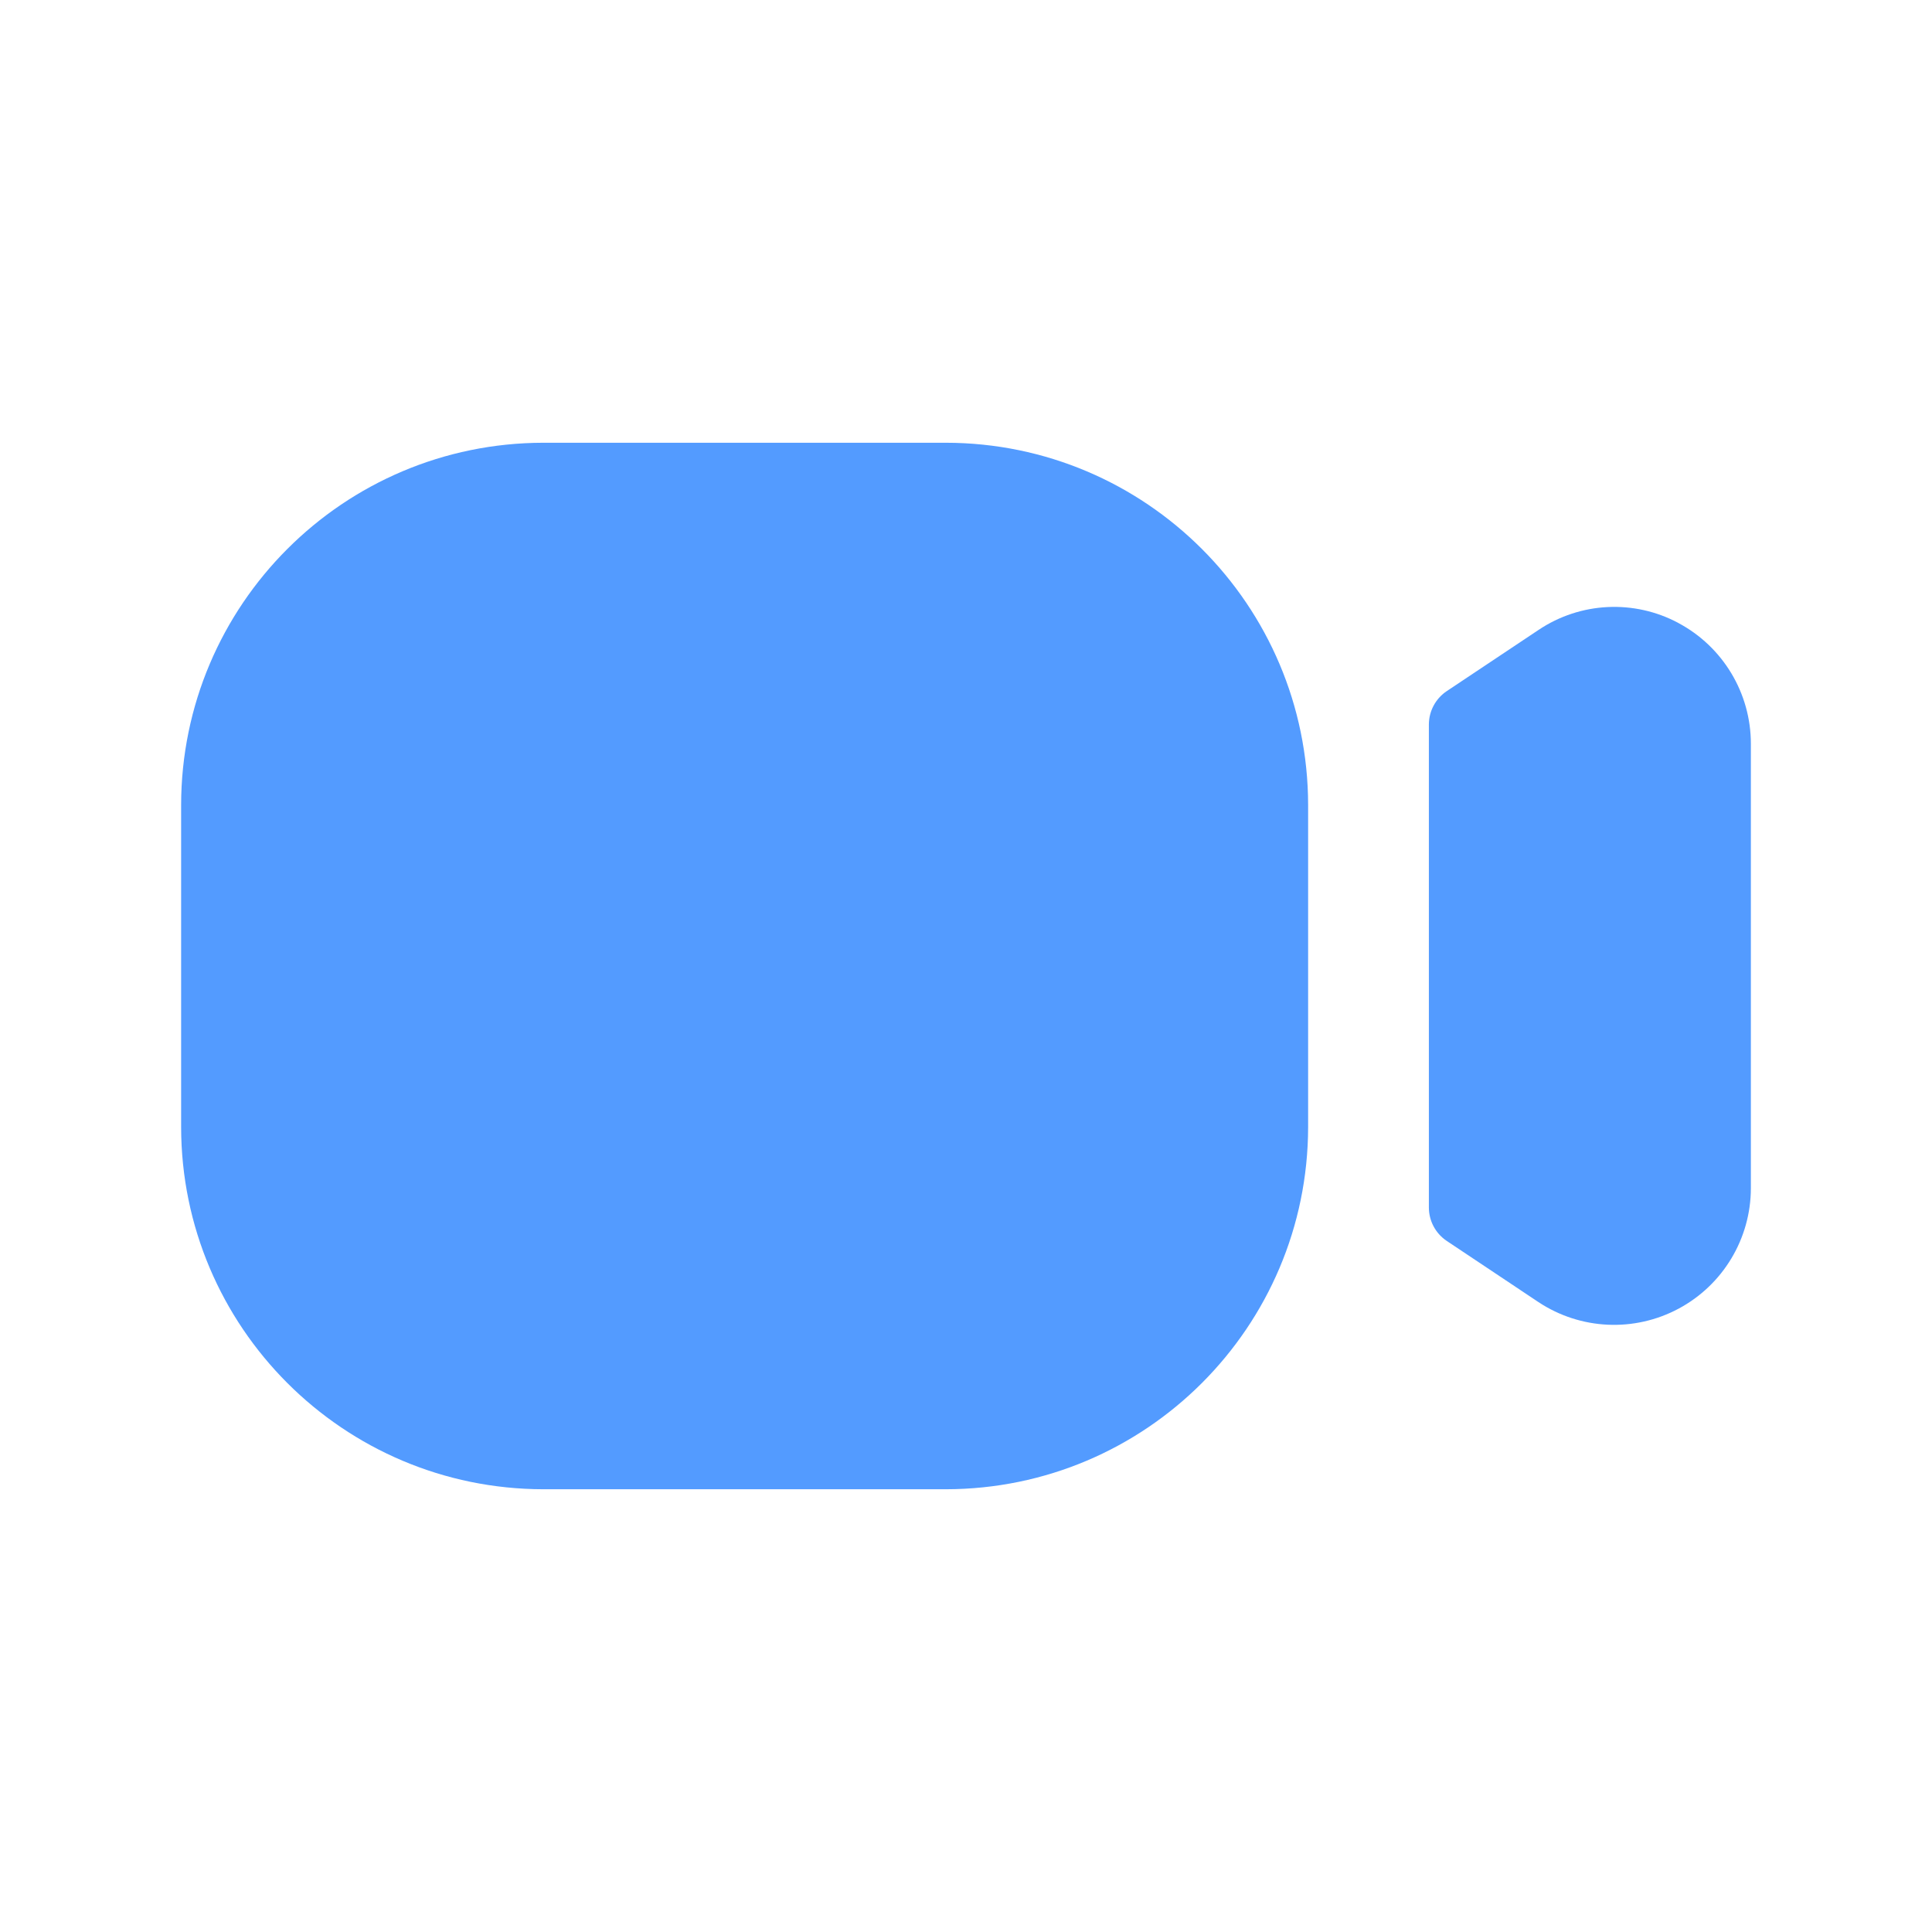
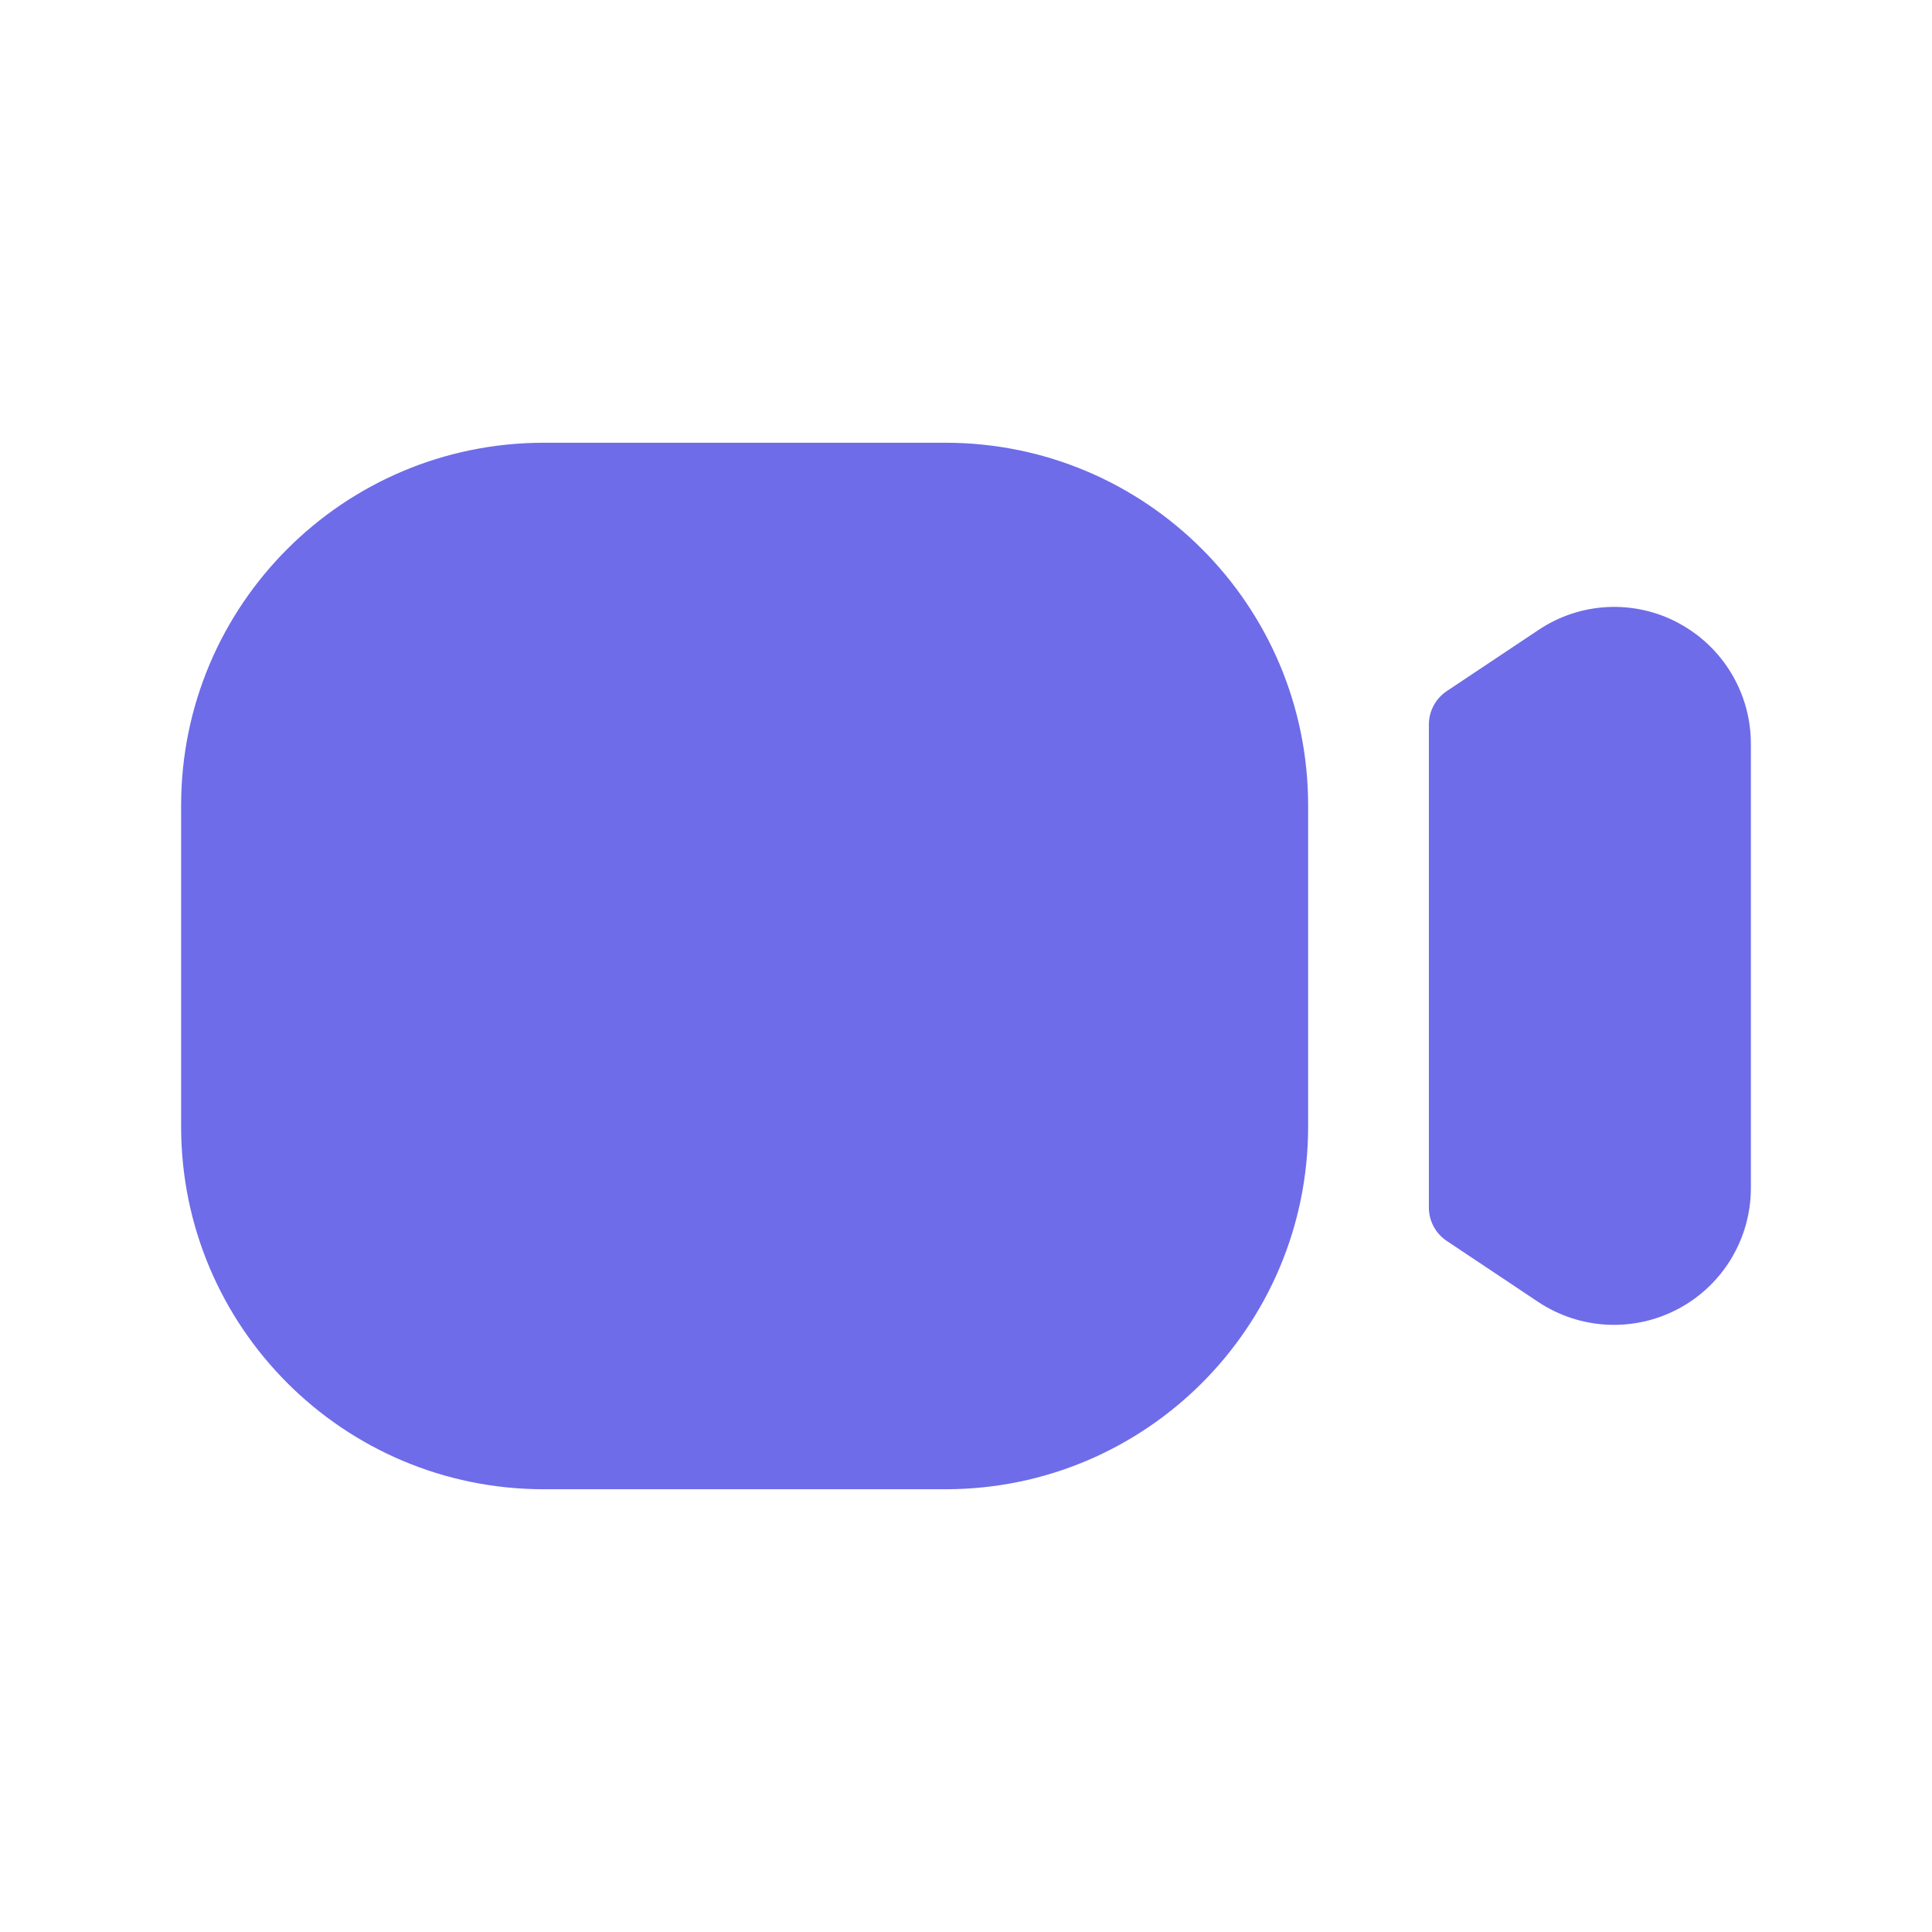
<svg xmlns="http://www.w3.org/2000/svg" t="1668228570247" class="icon" viewBox="0 0 1024 1024" version="1.1" p-id="5026" width="128" height="128">
-   <path d="M693.333 426.667v170.667a192.213 192.213 0 0 1-192 192h-213.333a192.213 192.213 0 0 1-192-192v-170.667a192.213 192.213 0 0 1 192-192h213.333a192.213 192.213 0 0 1 192 192z m196.267-96.469a72.064 72.064 0 0 0-74.069 3.627l-48.64 32.427A21.333 21.333 0 0 0 757.333 384v256a21.333 21.333 0 0 0 9.515 17.749l48.555 32.384a72.533 72.533 0 0 0 112.597-60.373V394.24a72.533 72.533 0 0 0-38.443-64.043z" fill="#539BFF" p-id="5027" />
+   <path d="M693.333 426.667v170.667a192.213 192.213 0 0 1-192 192h-213.333a192.213 192.213 0 0 1-192-192v-170.667a192.213 192.213 0 0 1 192-192h213.333a192.213 192.213 0 0 1 192 192z m196.267-96.469a72.064 72.064 0 0 0-74.069 3.627l-48.64 32.427A21.333 21.333 0 0 0 757.333 384v256a21.333 21.333 0 0 0 9.515 17.749l48.555 32.384a72.533 72.533 0 0 0 112.597-60.373V394.24a72.533 72.533 0 0 0-38.443-64.043z" fill="#6e6ce9" p-id="5027" />
</svg>
